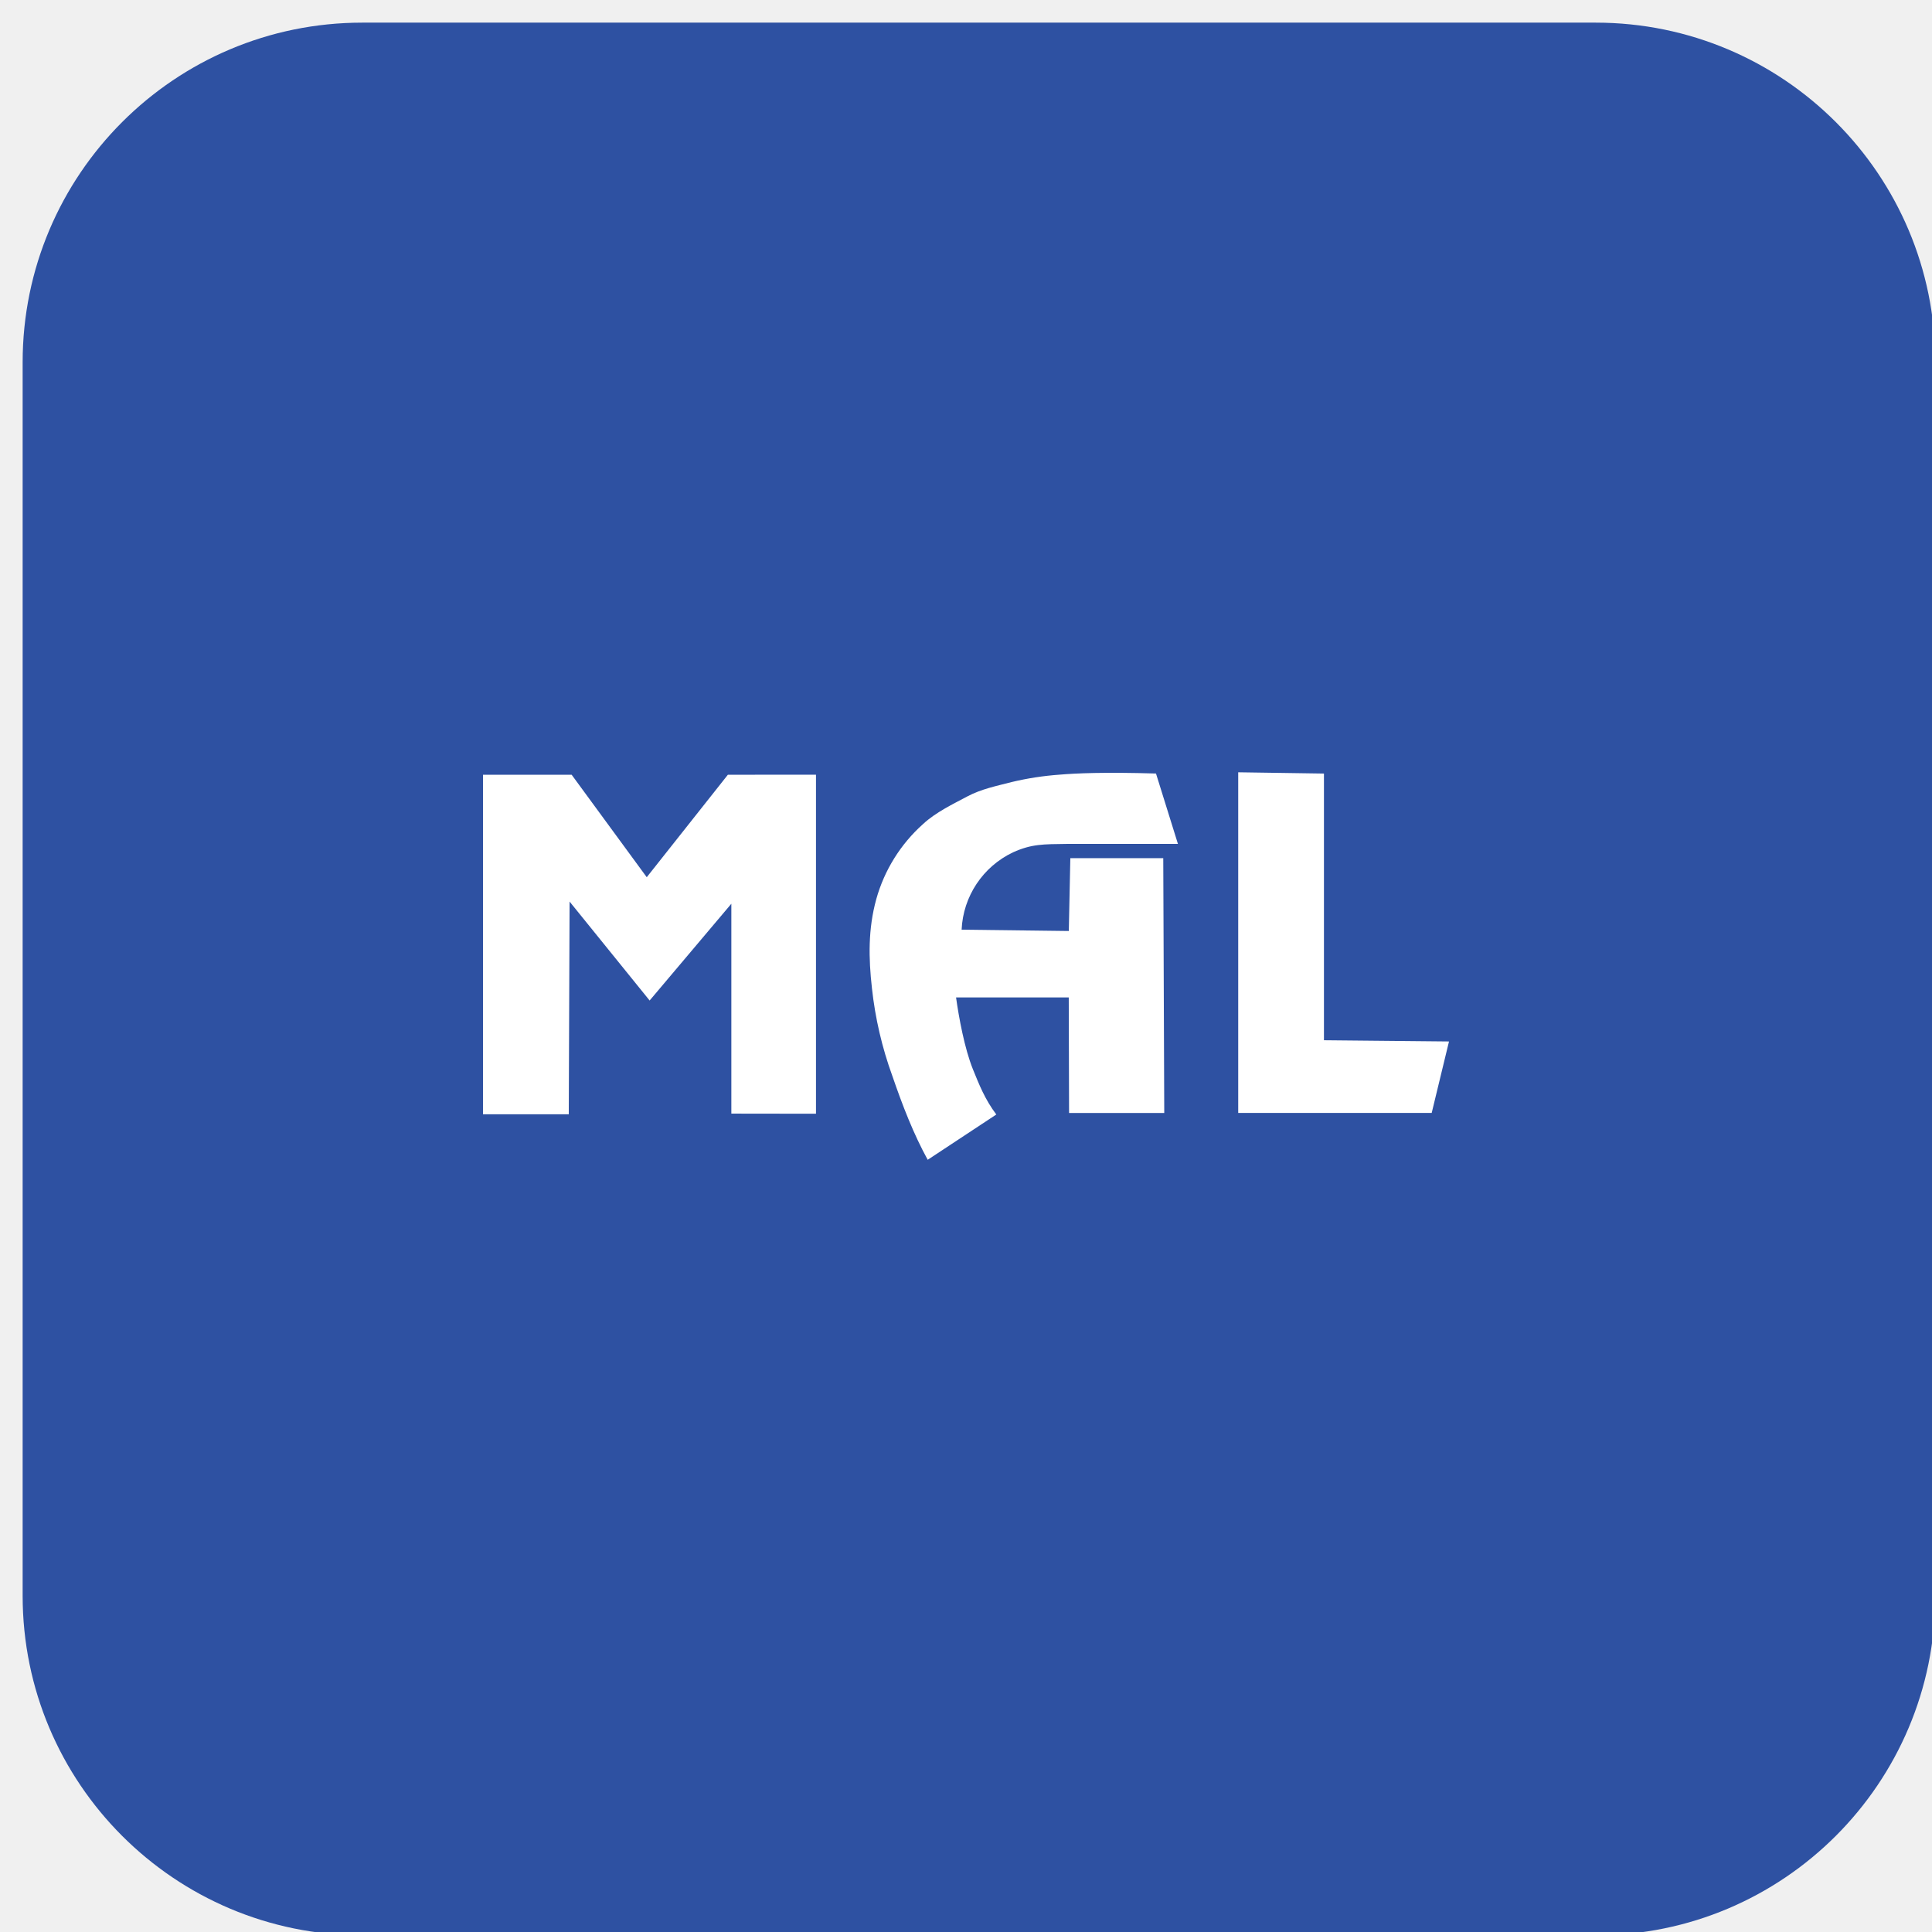
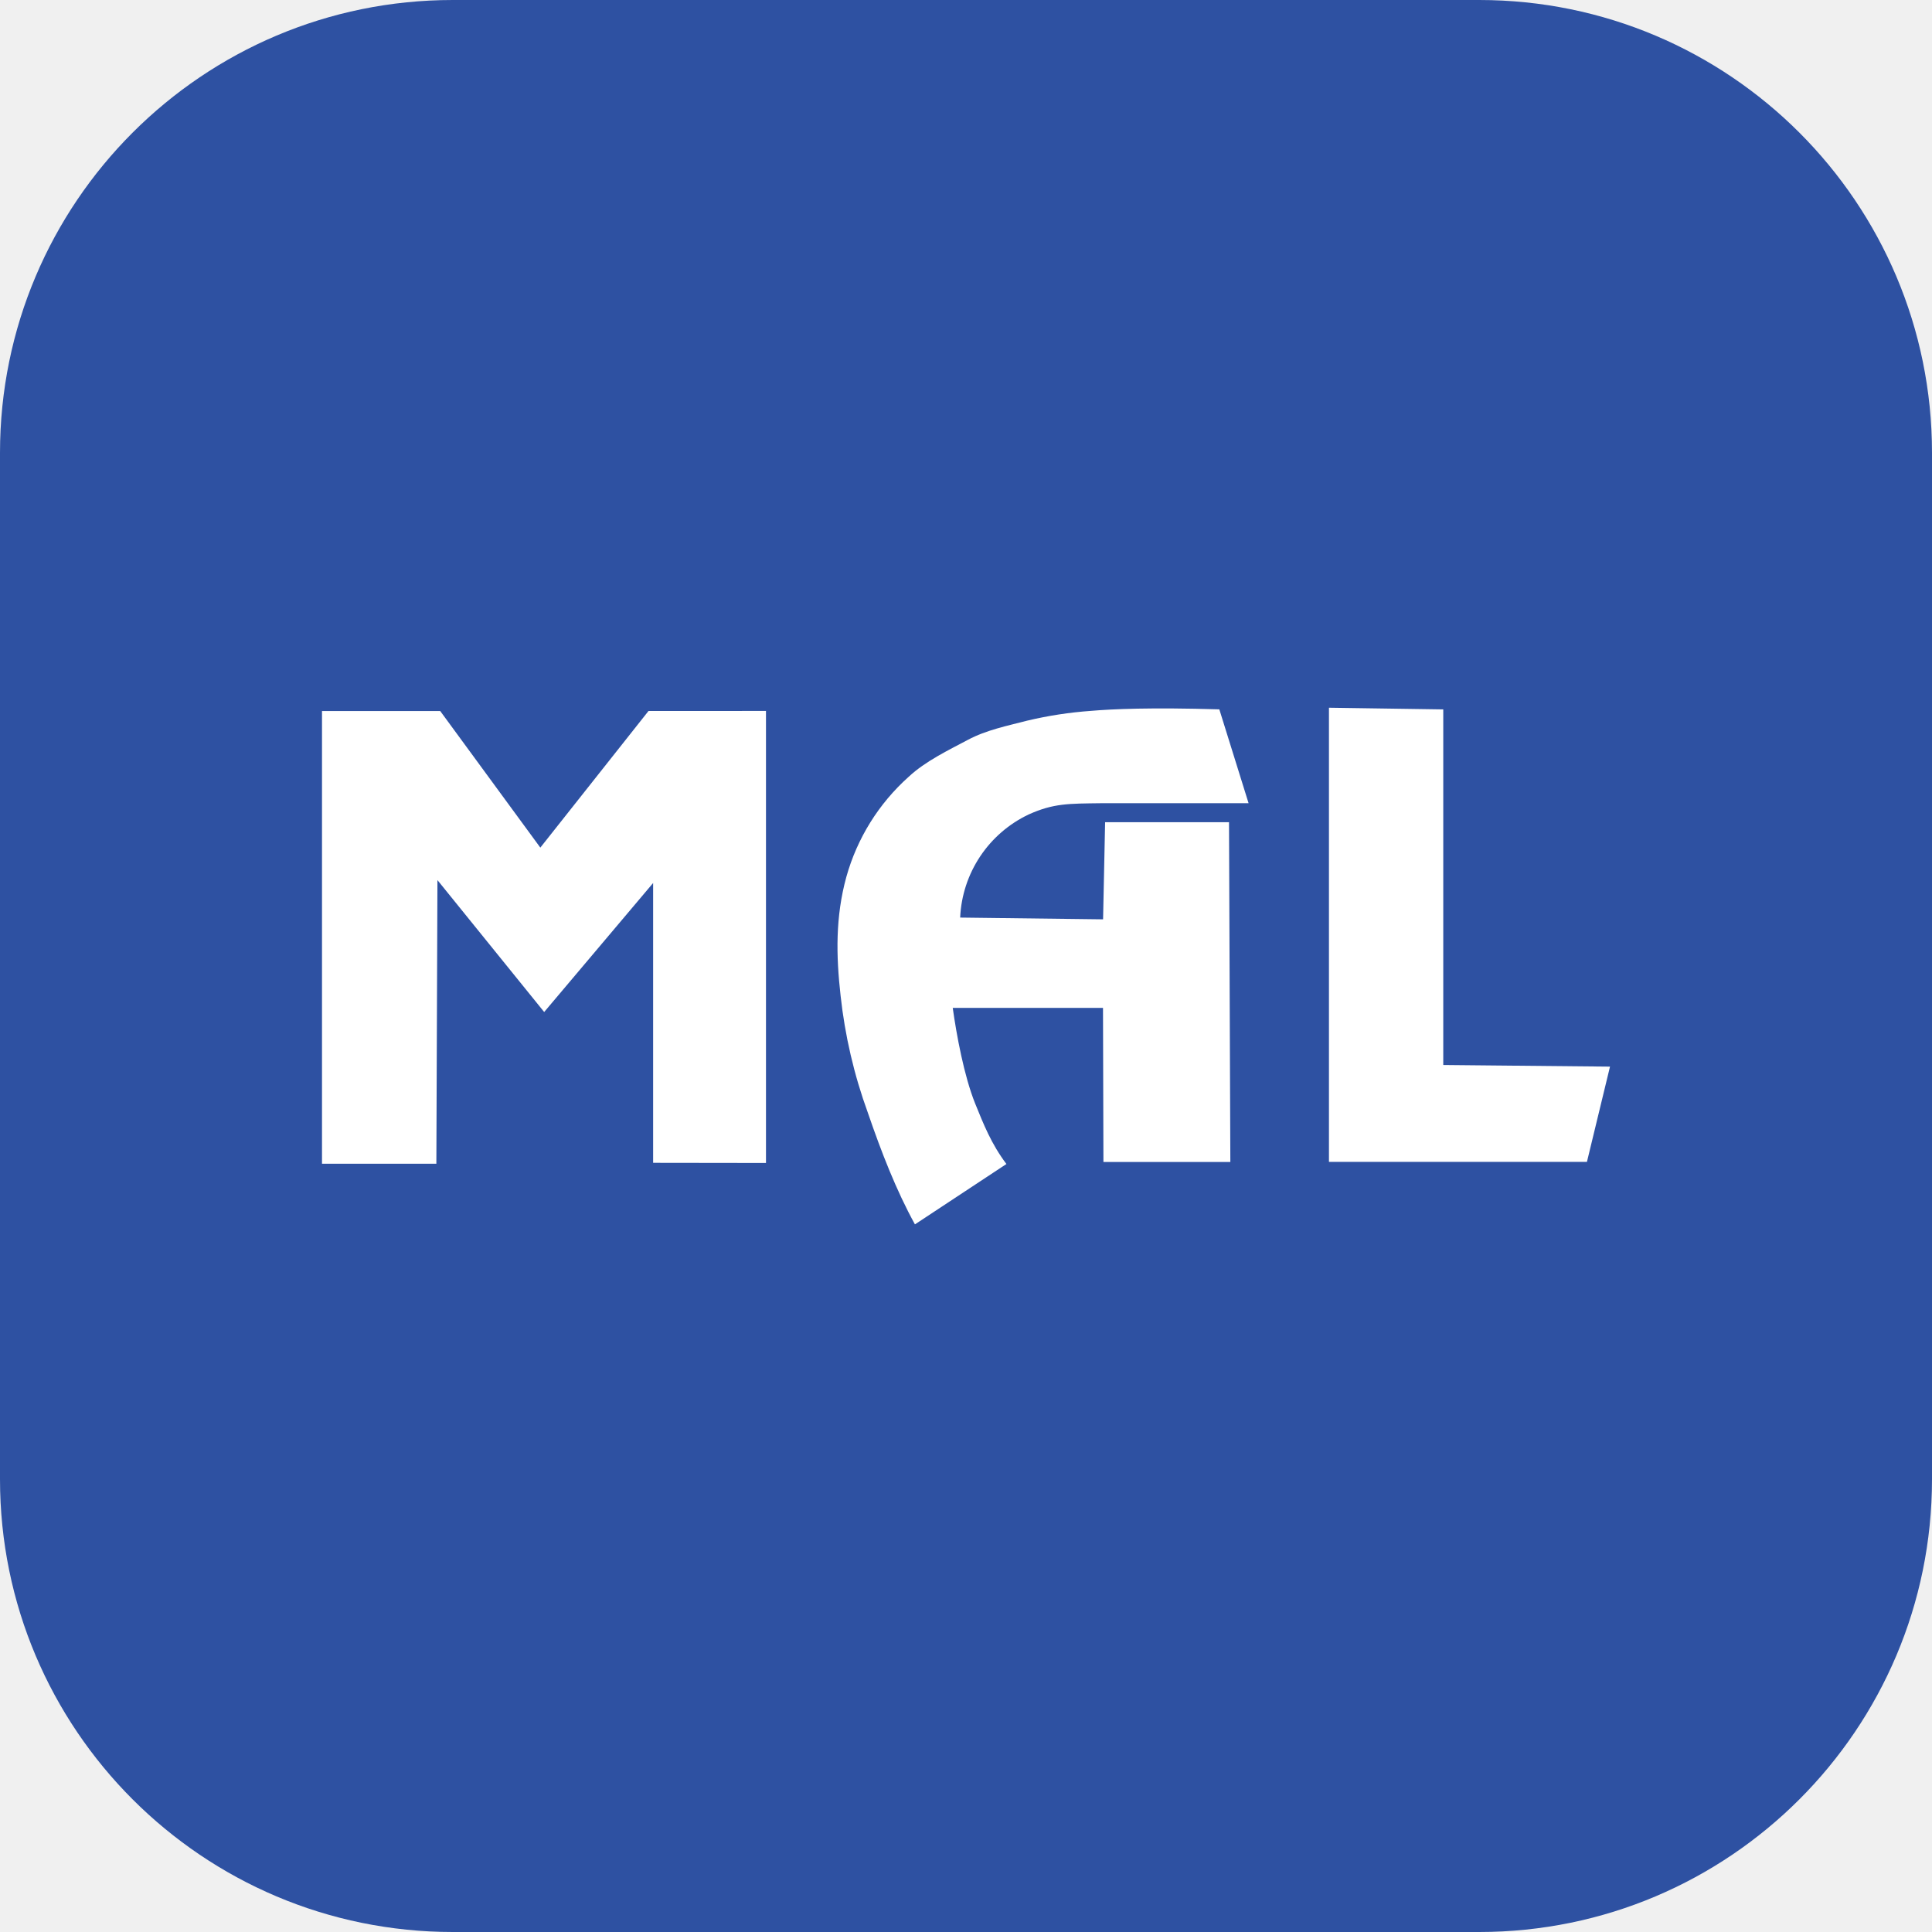
- <svg xmlns="http://www.w3.org/2000/svg" viewBox="0 0 1024 1024">
-   <rect x="12" y="12" rx="180" ry="180" height="99%" width="99%" style="fill:#2e51a2" />
+ <svg xmlns="http://www.w3.org/2000/svg" viewBox="128 128 768 768">
+   <rect x="128" y="128" rx="180" ry="180" height="100%" width="100%" style="fill:#2e51a2" />
  <path d="M432.49 410.61V590.3l-44.86-.06V479l-43.31 51.29-42.43-52.44-.43 112.75H256V410.65h47l39.79 54.29 43-54.31zm184.06 44.14.53 135.15h-50.45l-.17-61.25h-59.73c1.49 10.65 4.48 27 8.9 38 3.31 8.13 6.36 16 12.44 24.06l-36.37 24c-7.45-13.57-13.27-28.52-18.73-44.42a198.31 198.31 0 0 1-10.82-46.49c-1.81-16-2.07-31.38 2.28-47.19a83.37 83.37 0 0 1 24.77-39.81c6.68-6.25 16-10.67 23.47-14.66s15.85-5.63 23.62-7.66a158 158 0 0 1 25.41-3.9c8.49-.73 23.62-1.41 51-.6l11.63 37.31h-58.78c-12.65.17-18.73 0-28.61 4.46a47.7 47.7 0 0 0-27.26 41l56.81.7.81-38.61h49.26zM701.72 410v141.35L768 552l-9.17 37.87H656.28V409.33z" style="fill:#fff" />
</svg>
